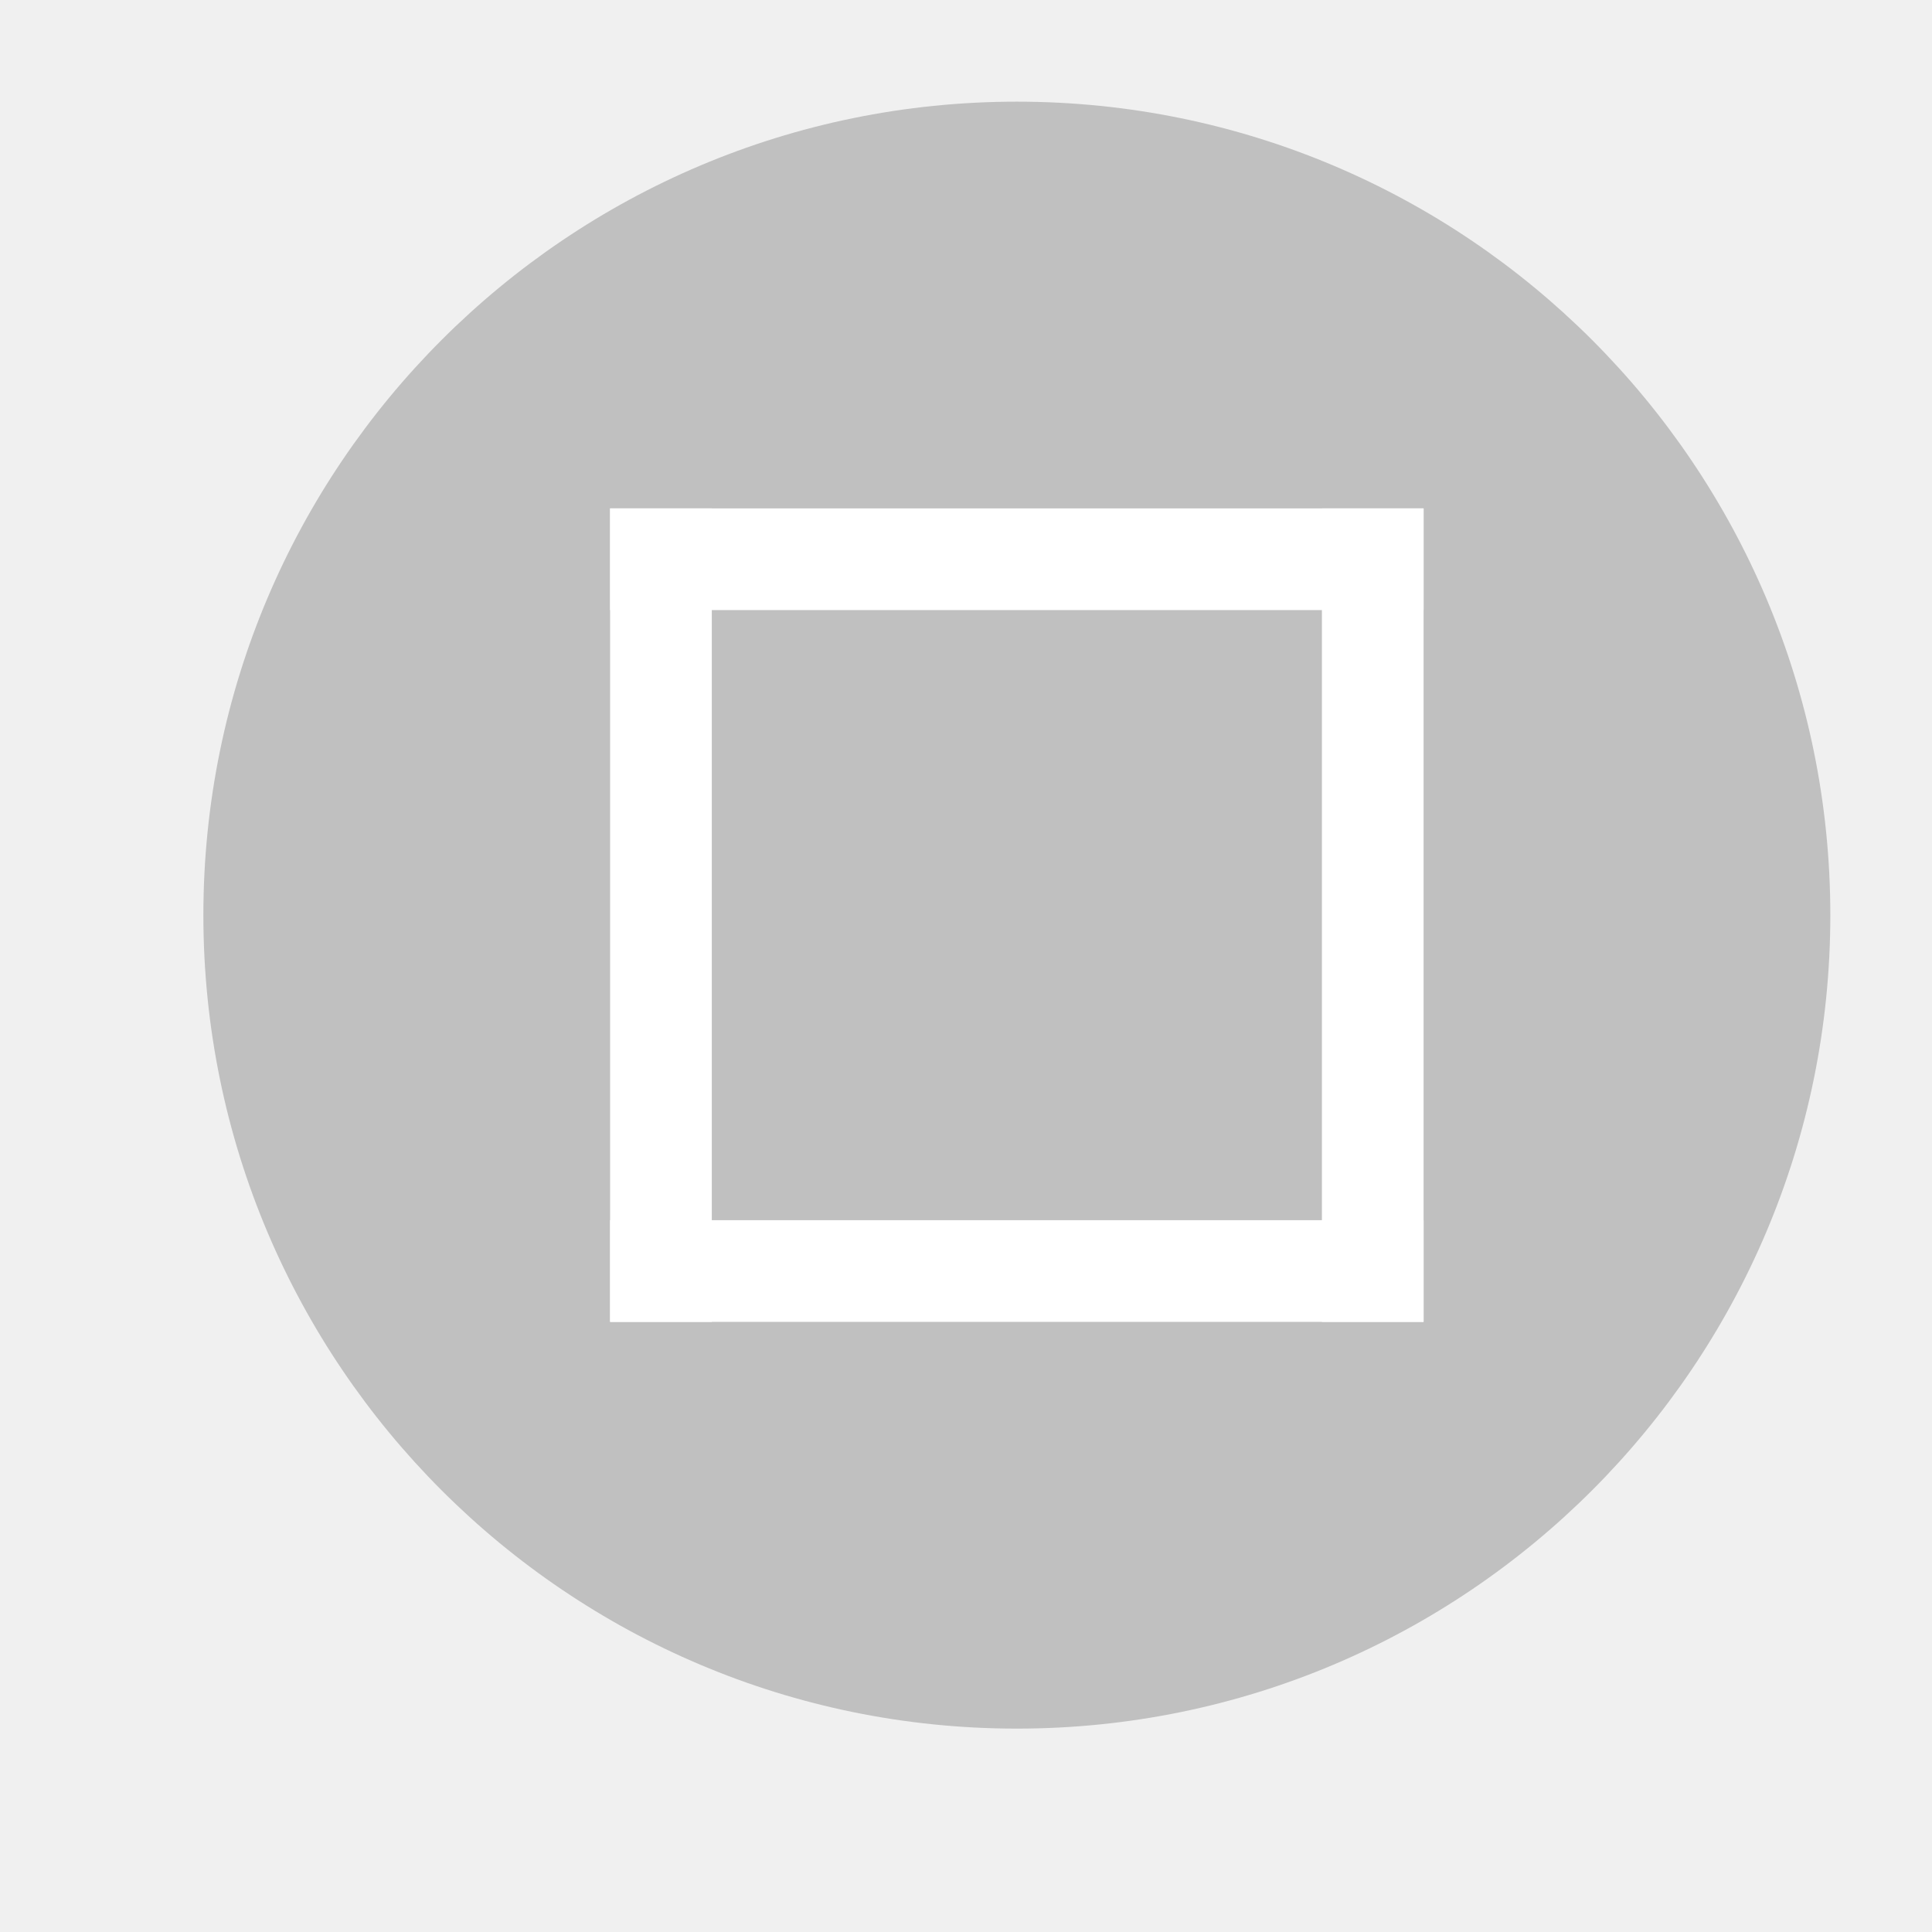
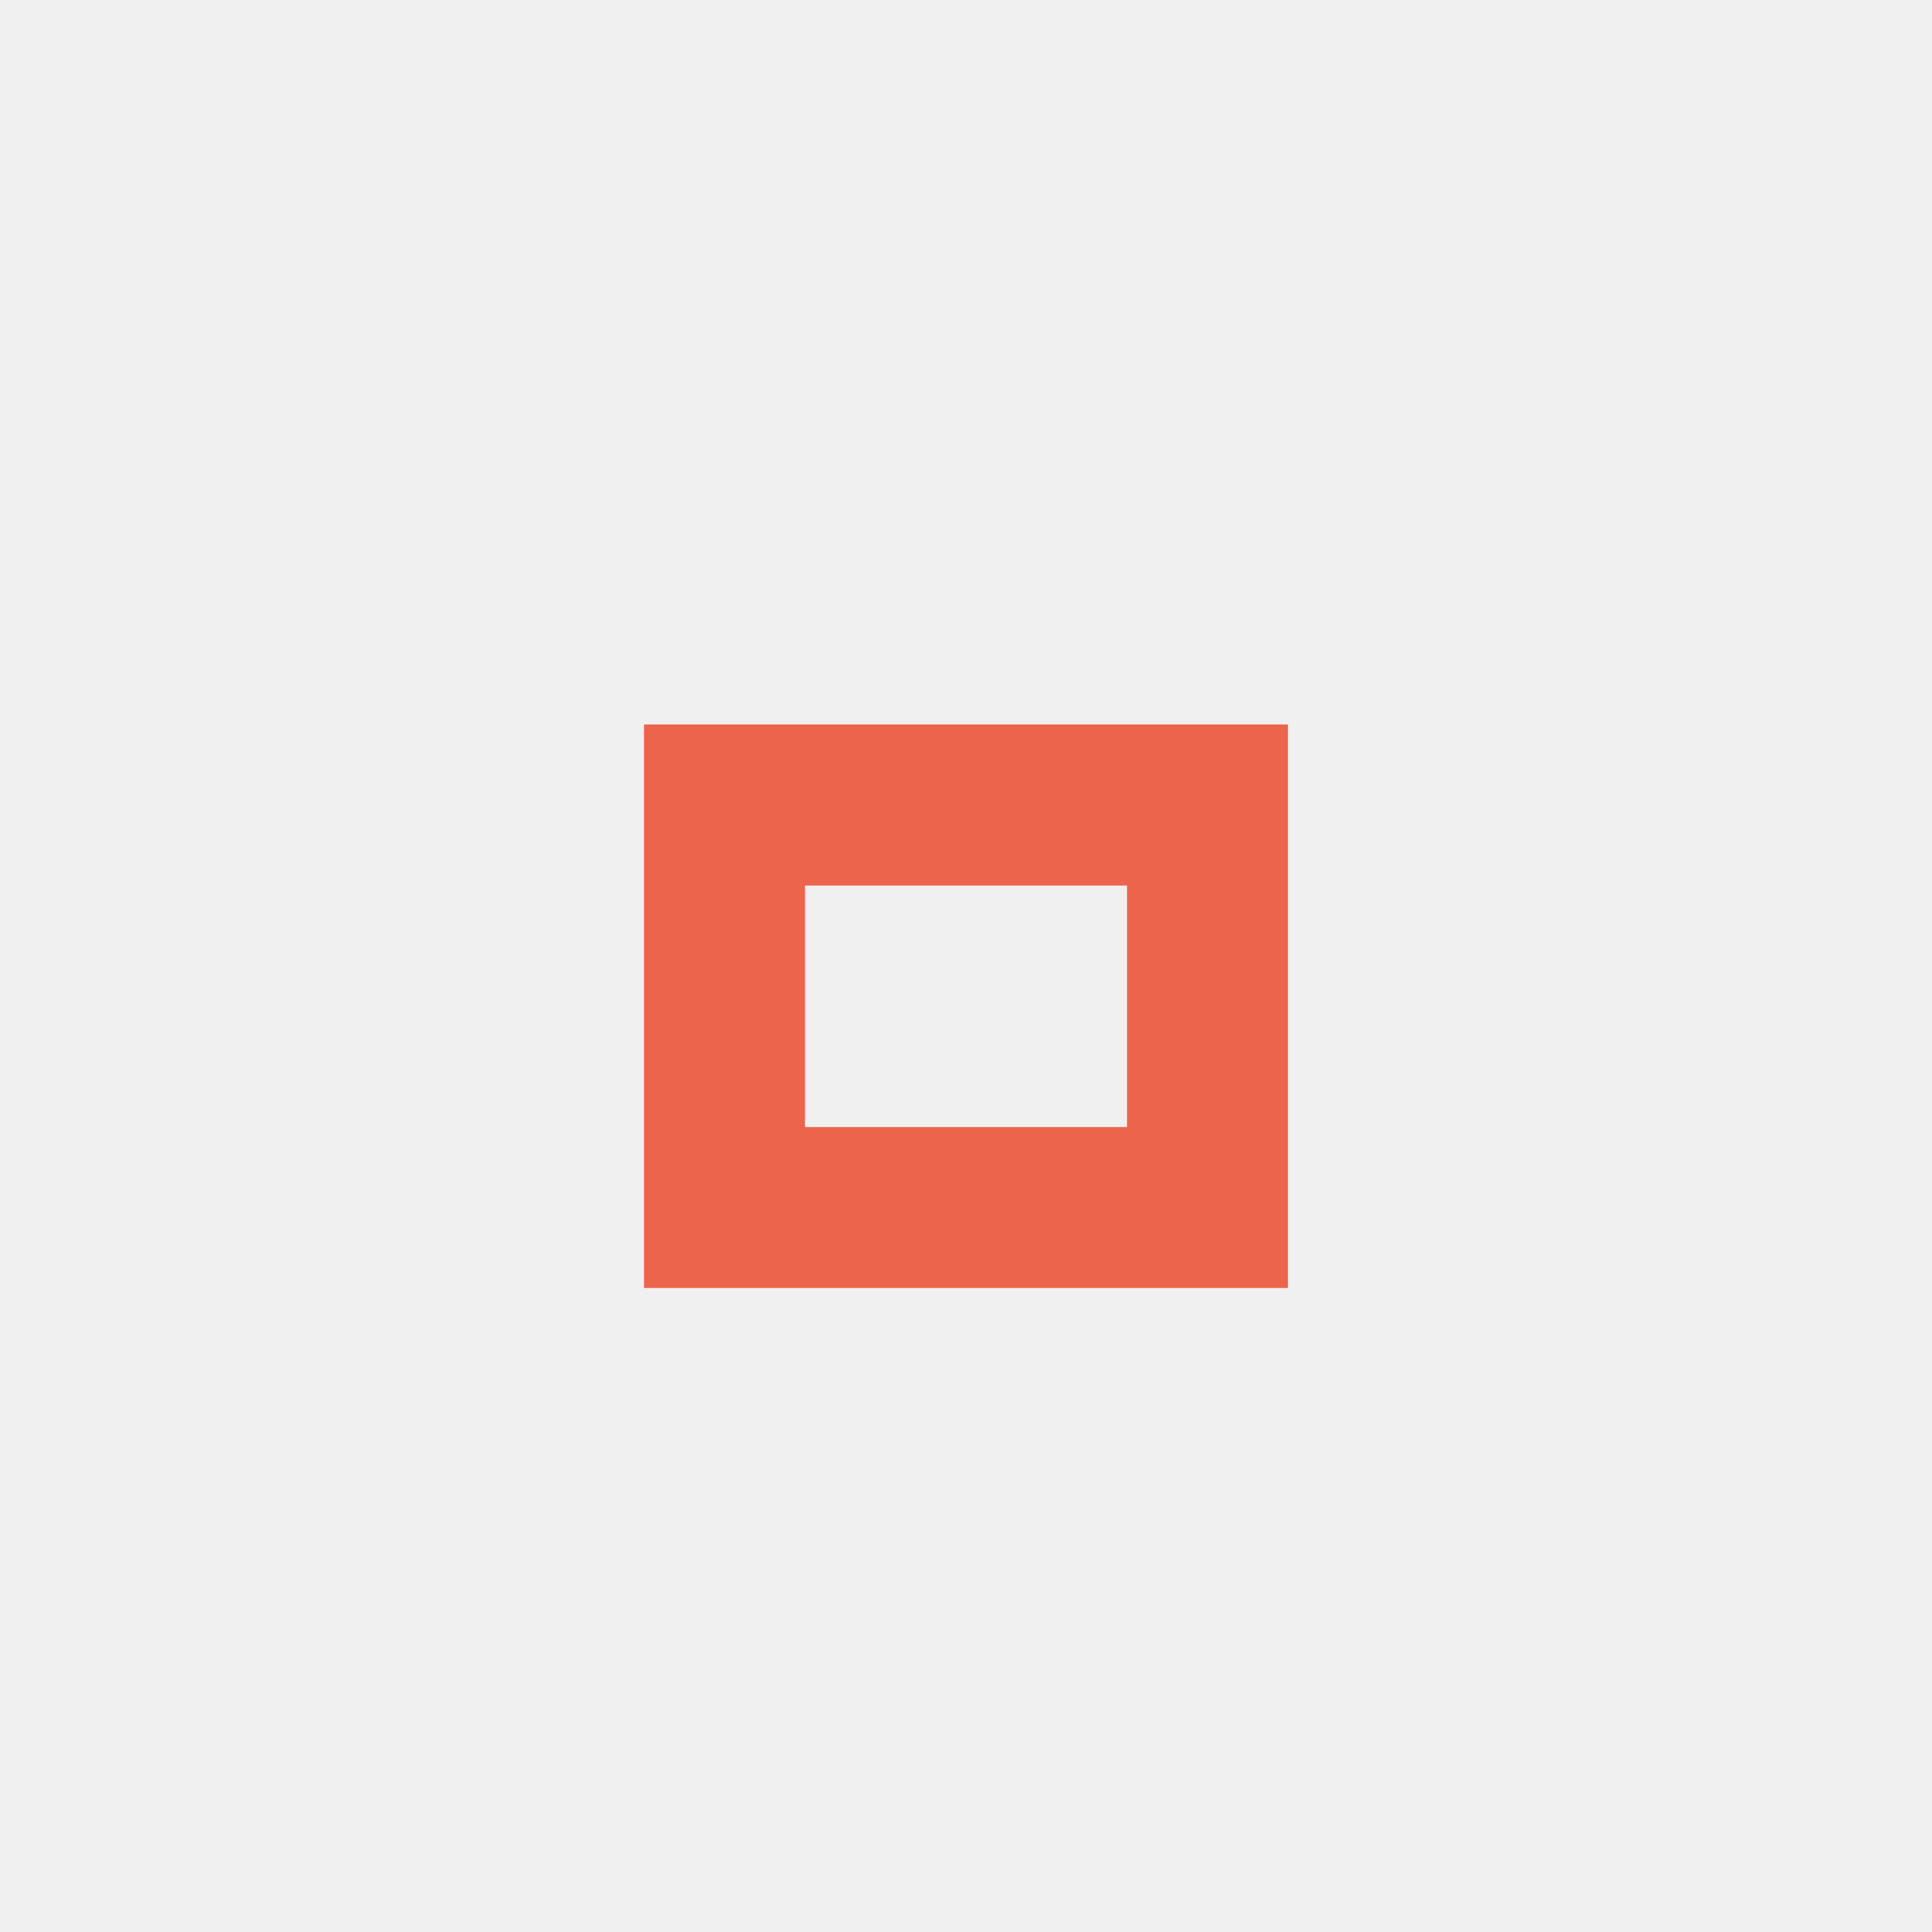
- <svg xmlns="http://www.w3.org/2000/svg" width="19" height="19" id="svg4875" version="1.1" viewBox="0 0 19 19">
-   <defs id="defs4877" />
-   <g id="layer1" transform="translate(287.3571,-522.8622)">
-     <circle style="opacity:0.2;fill:#000000;fill-opacity:1;stroke:none" id="path4159" cx="-277.357" cy="531.862" r="8" />
-     <rect style="fill:#ffffff;fill-opacity:1;stroke:none" id="rect4164" width="8" height="1" x="-281.357" y="527.862" />
-     <rect style="fill:#ffffff;fill-opacity:1;stroke:none" id="rect4164-3" width="8" height="1" x="-281.357" y="534.862" />
-     <rect style="fill:#ffffff;fill-opacity:1;stroke:none" id="rect4164-6" width="8" height="1" x="-535.862" y="-281.357" transform="matrix(0,-1,1,0,0,0)" />
-     <rect style="fill:#ffffff;fill-opacity:1;stroke:none" id="rect4164-6-7" width="8" height="1" x="-535.862" y="-274.357" transform="matrix(0,-1,1,0,0,0)" />
-   </g>
+ <svg xmlns="http://www.w3.org/2000/svg" version="1.1" x="0px" y="0px" width="24px" height="24px" viewBox="0 0 24 24" id="svg2">
+   <defs id="defs8" />
+   <path fill="#f0544c" d="M14,14h-4v-3h4V14z M16,9H8v7h8V9z" id="path4" style="fill:#ec644b;fill-opacity:1" />
</svg>
